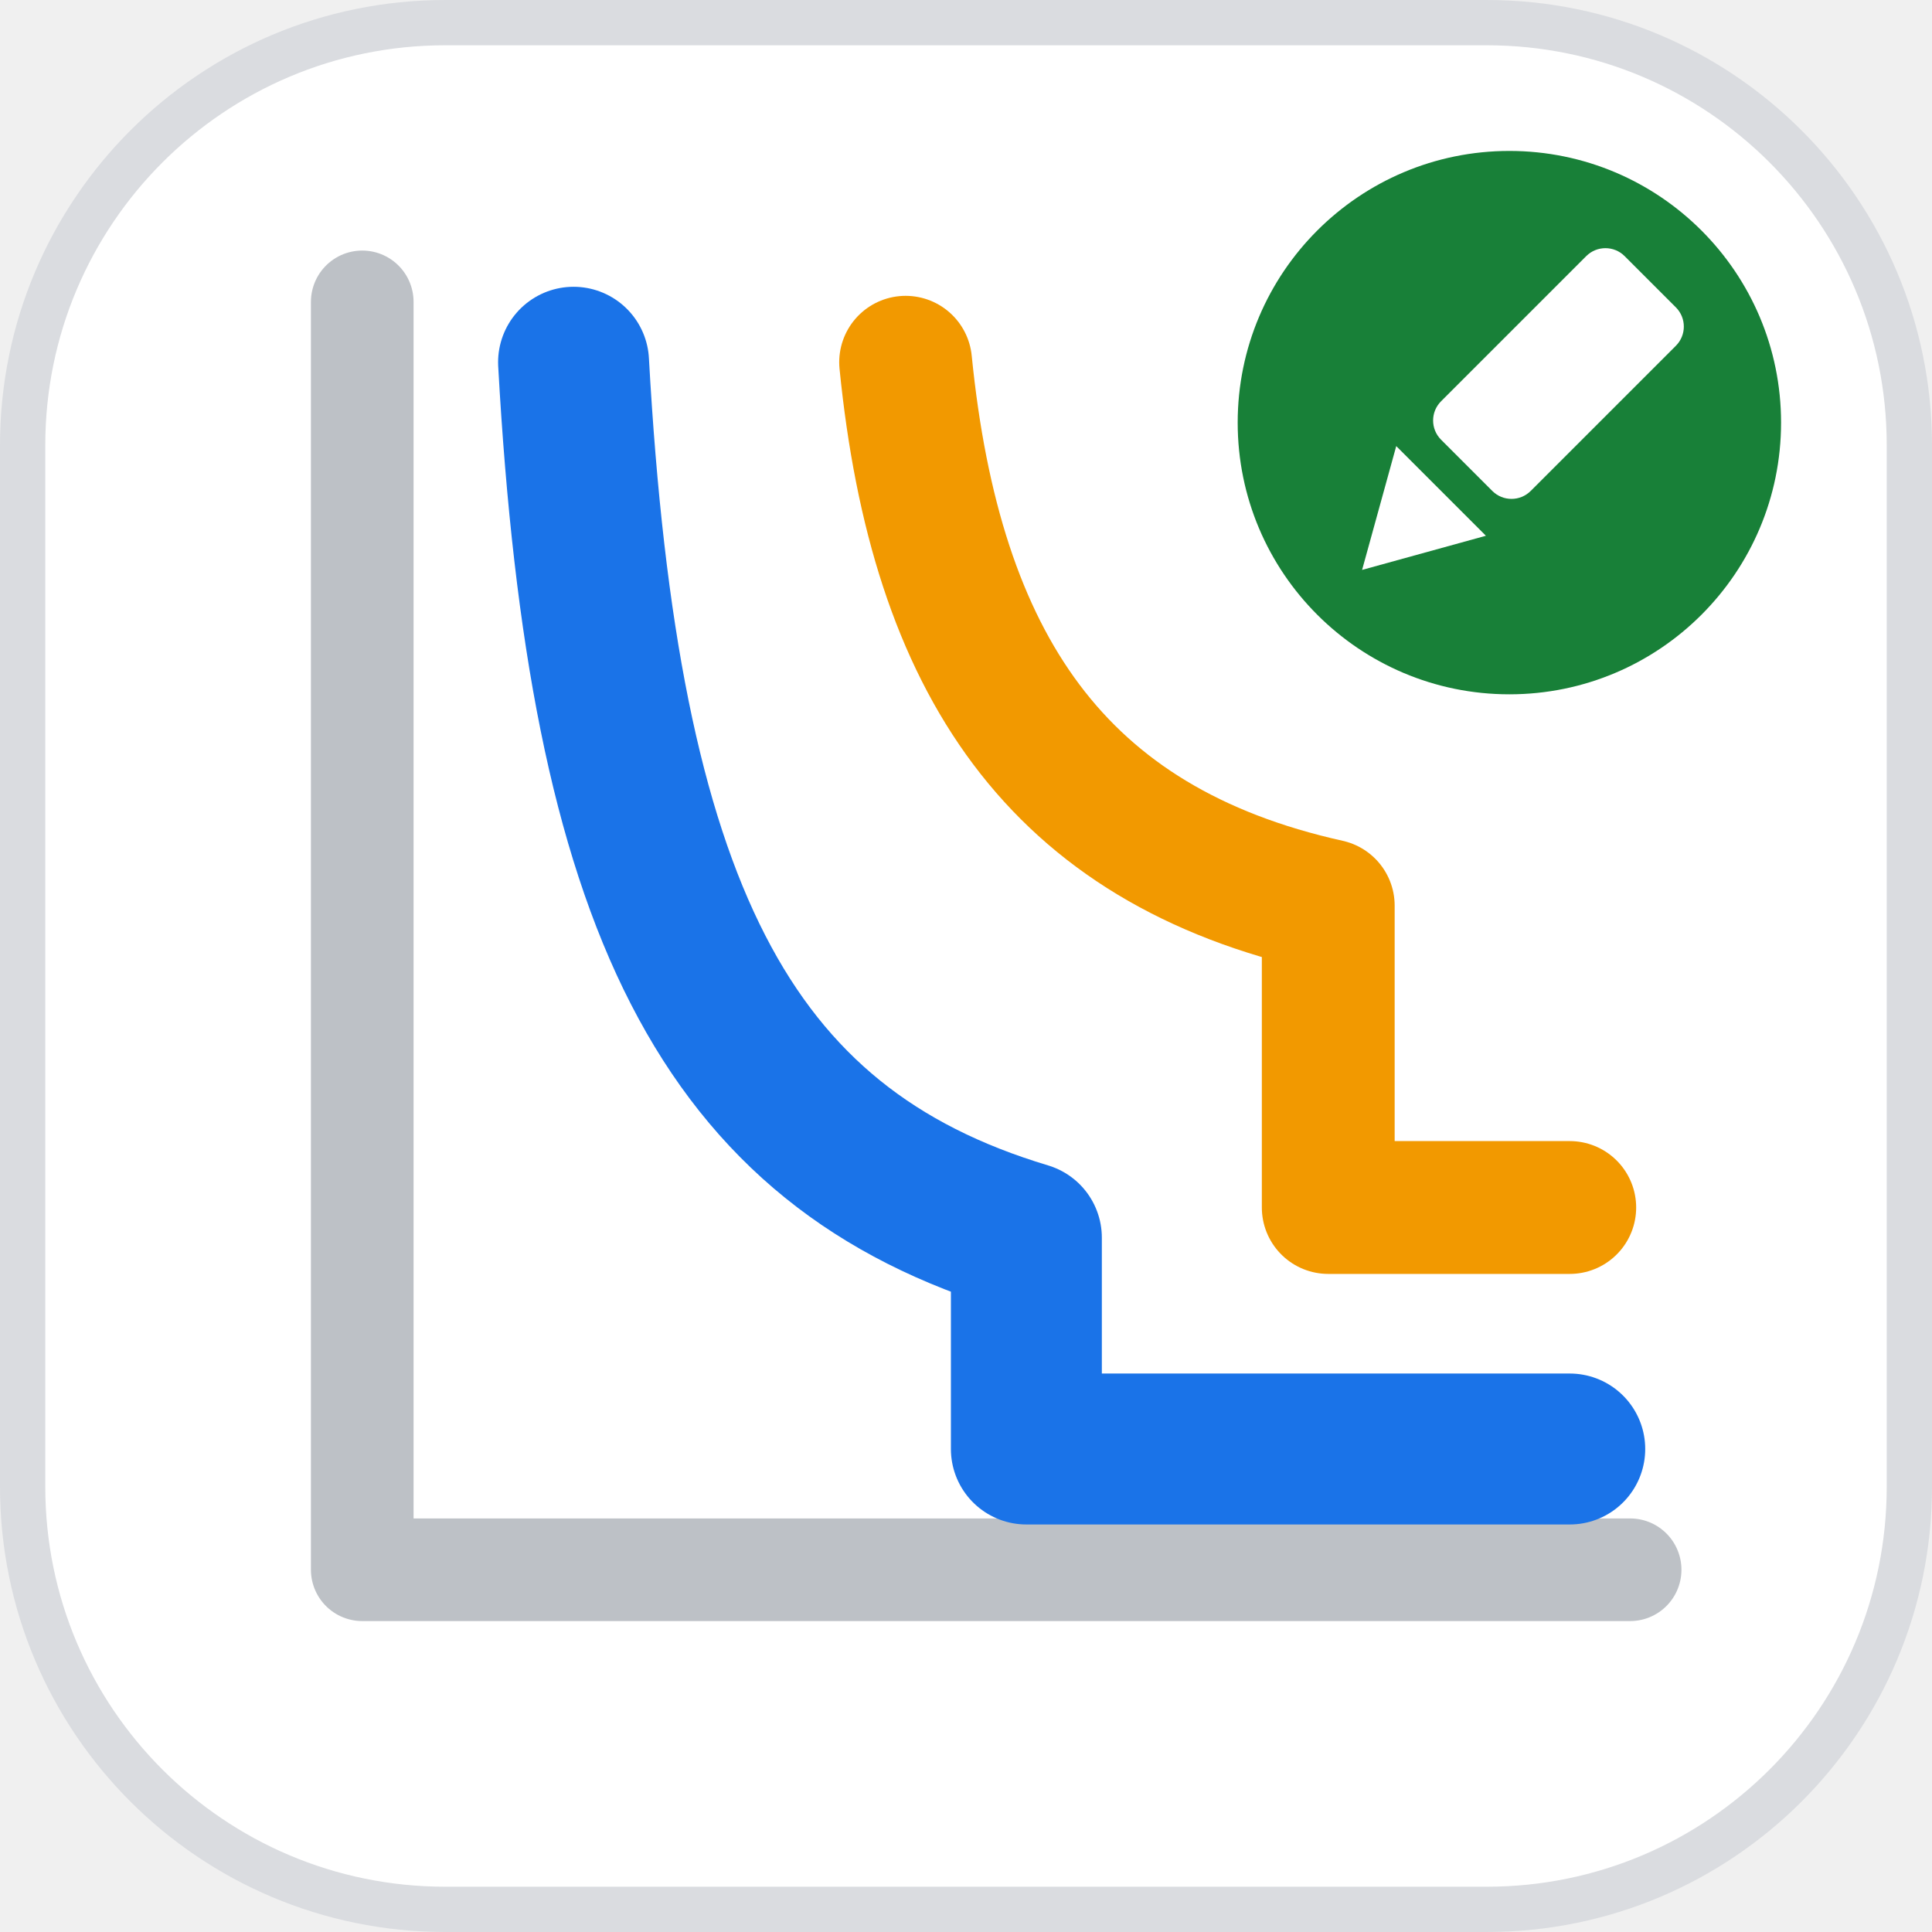
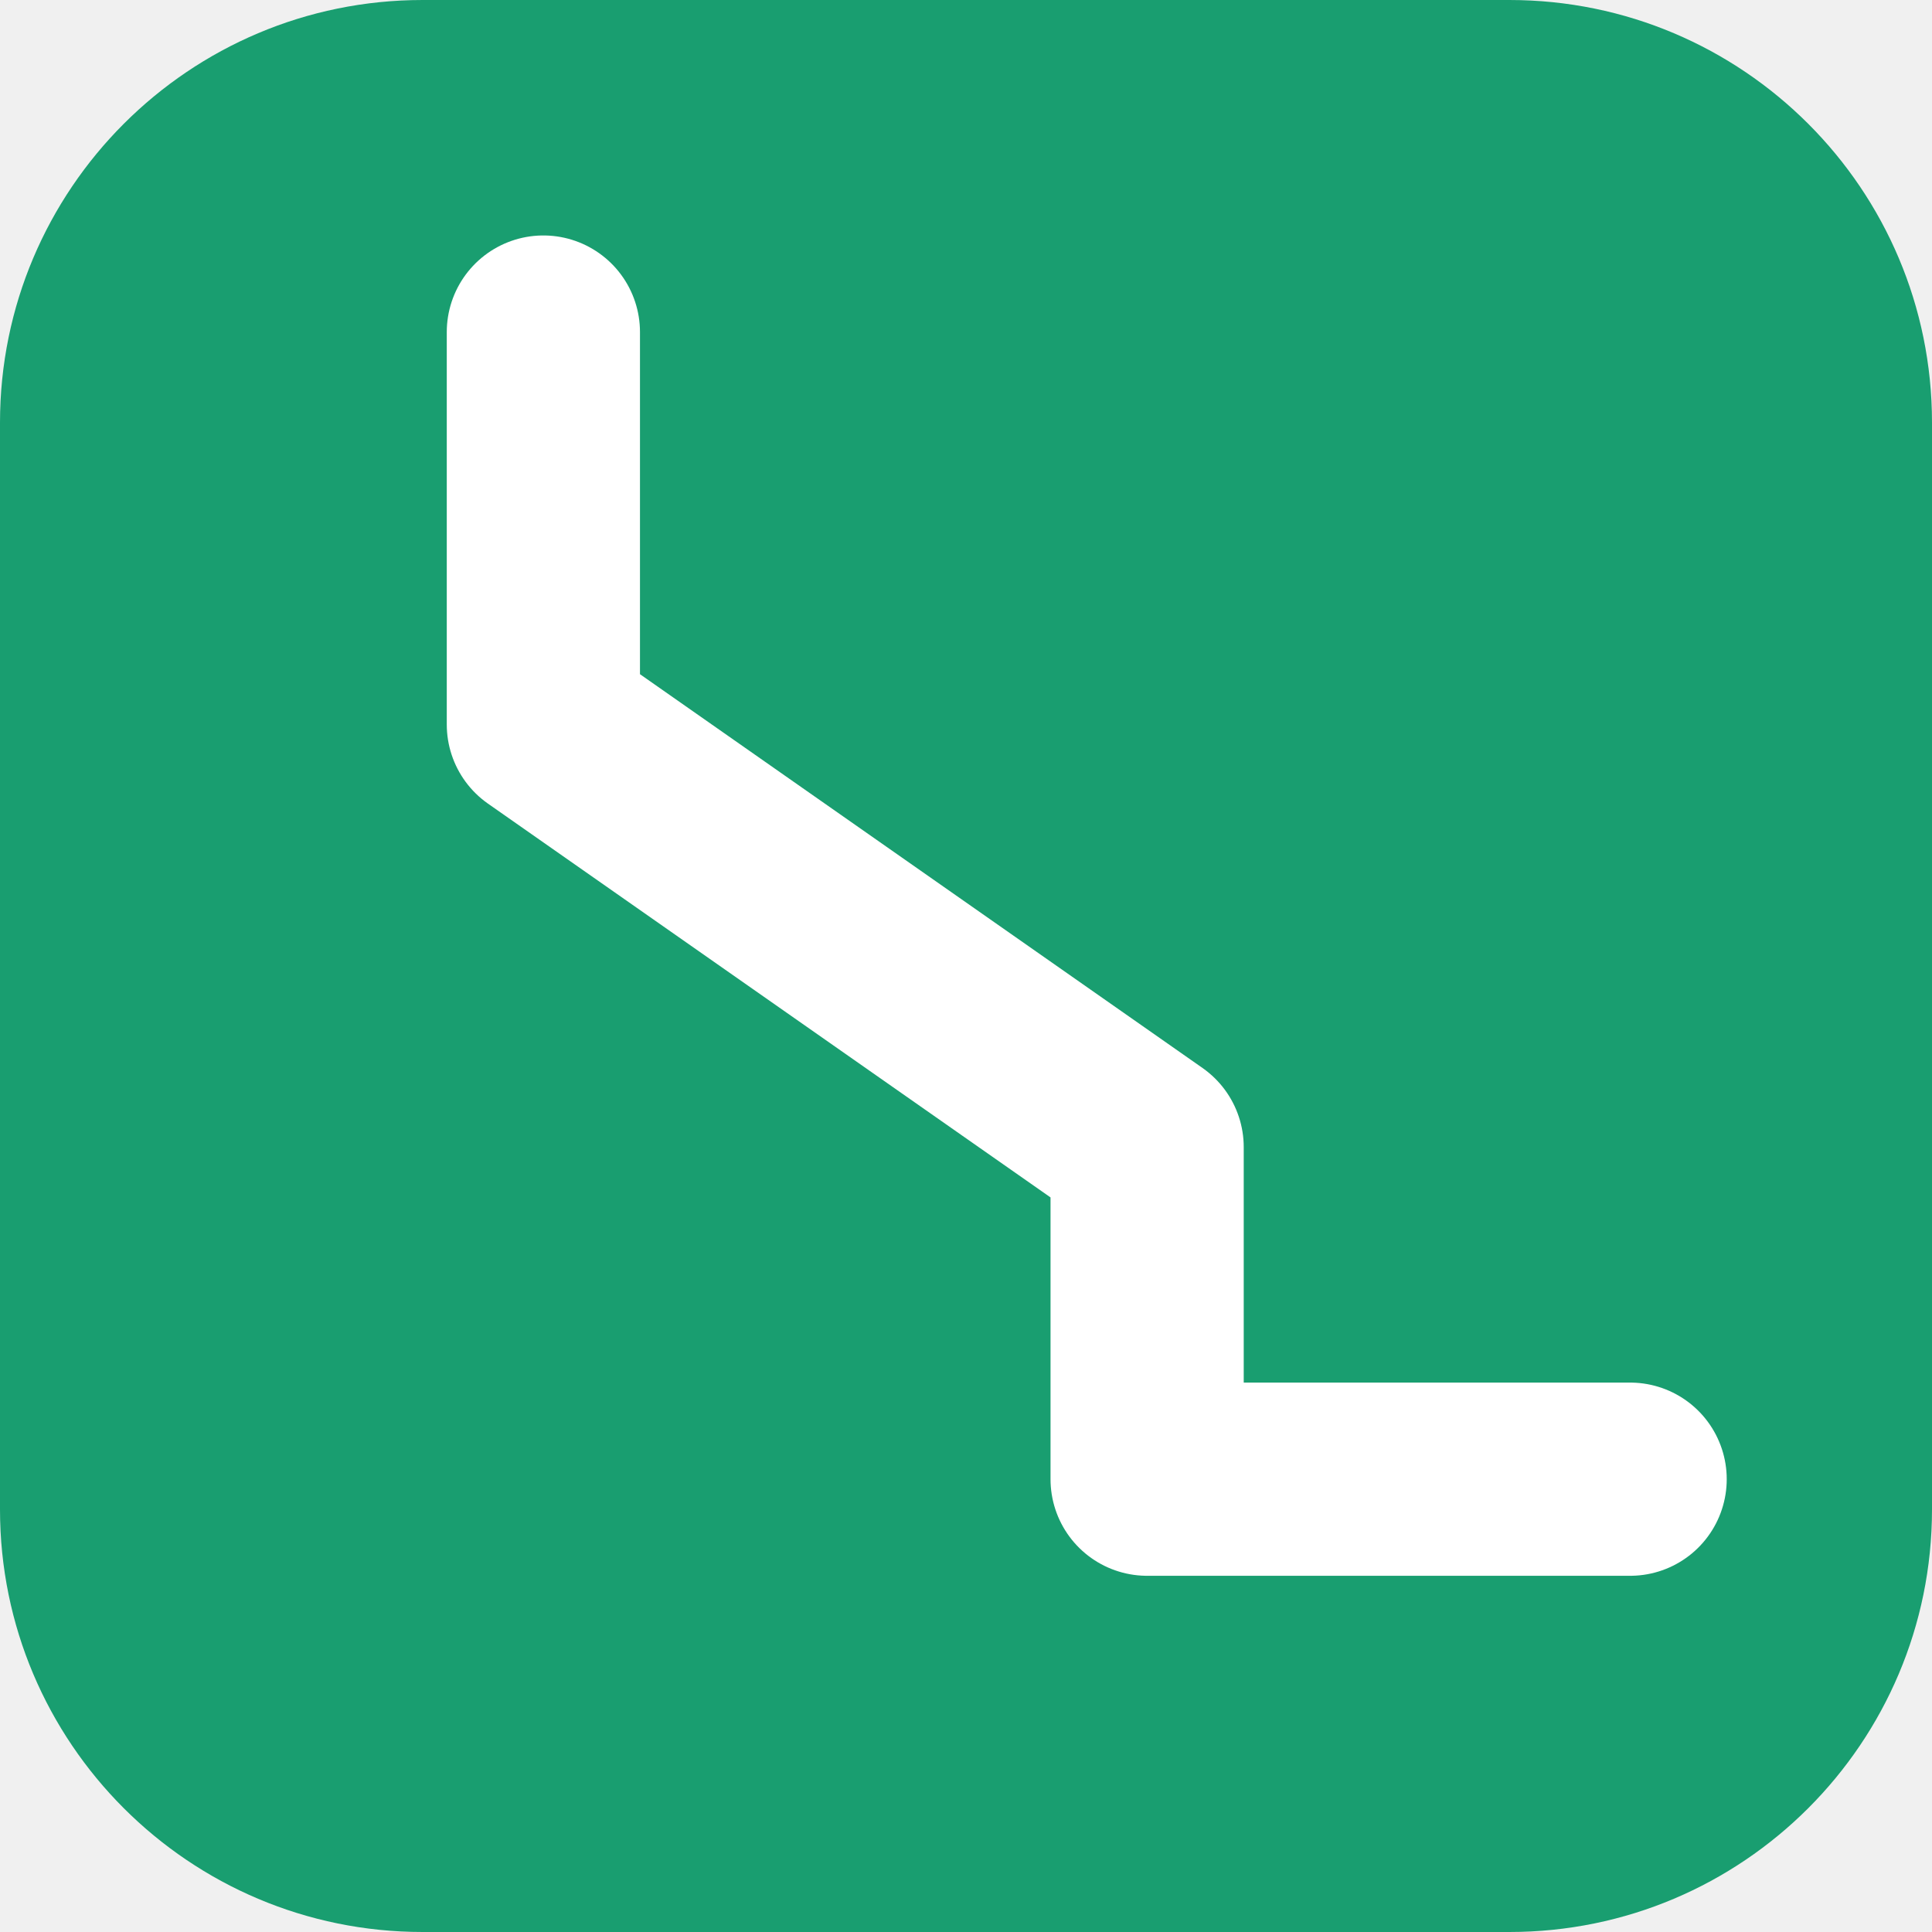
- <svg xmlns="http://www.w3.org/2000/svg" viewBox="0 0 64 64">
-   <rect x="0.75" y="0.75" width="62.5" height="62.5" rx="14" fill="#fff" stroke="#dadce0" stroke-width="1.5" />
-   <path d="M12 10V52H54" fill="none" stroke="#bdc1c6" stroke-linecap="round" stroke-linejoin="round" stroke-width="3.4" />
-   <path d="M30 12C31 22 35 28 44 30V40H52" fill="none" stroke="#f29900" stroke-linecap="round" stroke-linejoin="round" stroke-width="4.4" />
-   <path d="M19 12C20 30 24 38 34 41V48H52" fill="none" stroke="#1a73e8" stroke-linecap="round" stroke-linejoin="round" stroke-width="5" />
-   <circle cx="50" cy="14" r="10.5" fill="#fff" />
-   <circle cx="50" cy="14" r="9" fill="#188038" />
-   <g transform="translate(50 14) rotate(45)">
-     <rect x="-2.1" y="-6.6" width="4.2" height="8.6" rx="0.9" fill="#fff" />
-     <path d="M-2.1 3.2H2.1L0 6.9Z" fill="#fff" />
-   </g>
+ <svg xmlns="http://www.w3.org/2000/svg" viewBox="0 0 32 32">
+   <rect width="32" height="32" rx="7" fill="#199e70" />
+   <path d="M9 5.5V12l10 7v5.5h8" fill="none" stroke="#fff" stroke-width="3.2" stroke-linecap="round" stroke-linejoin="round" />
</svg>
